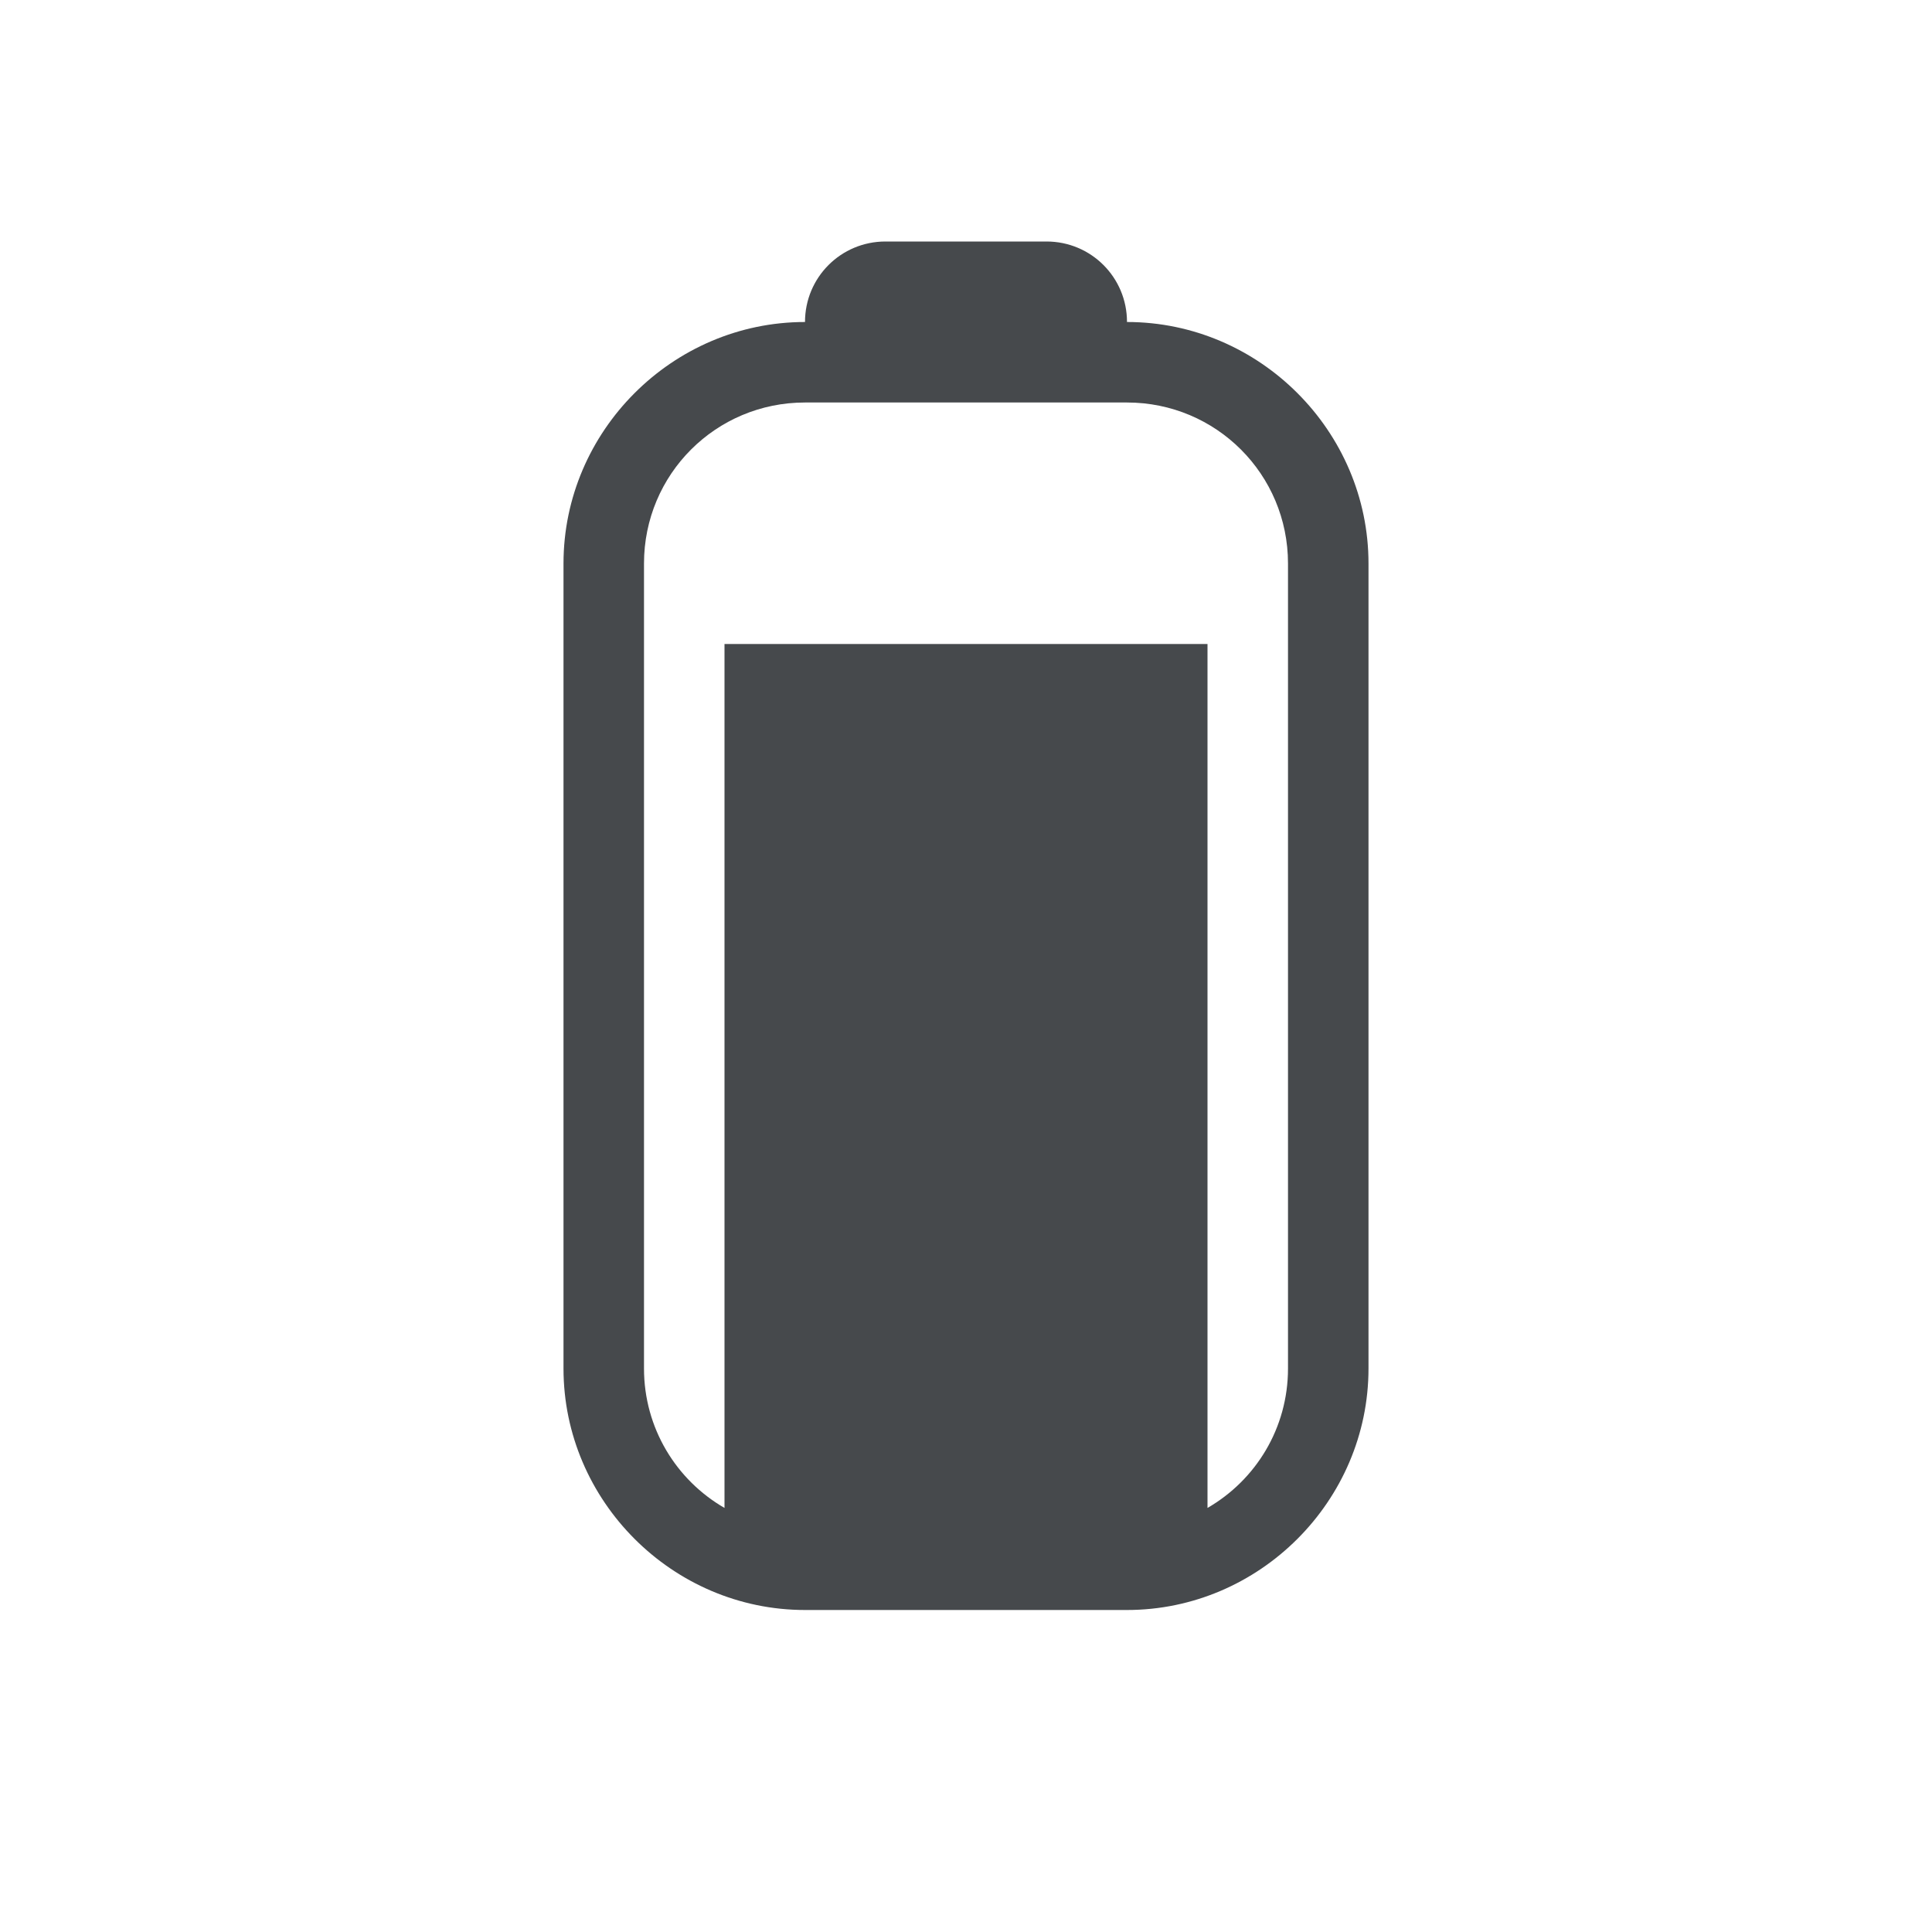
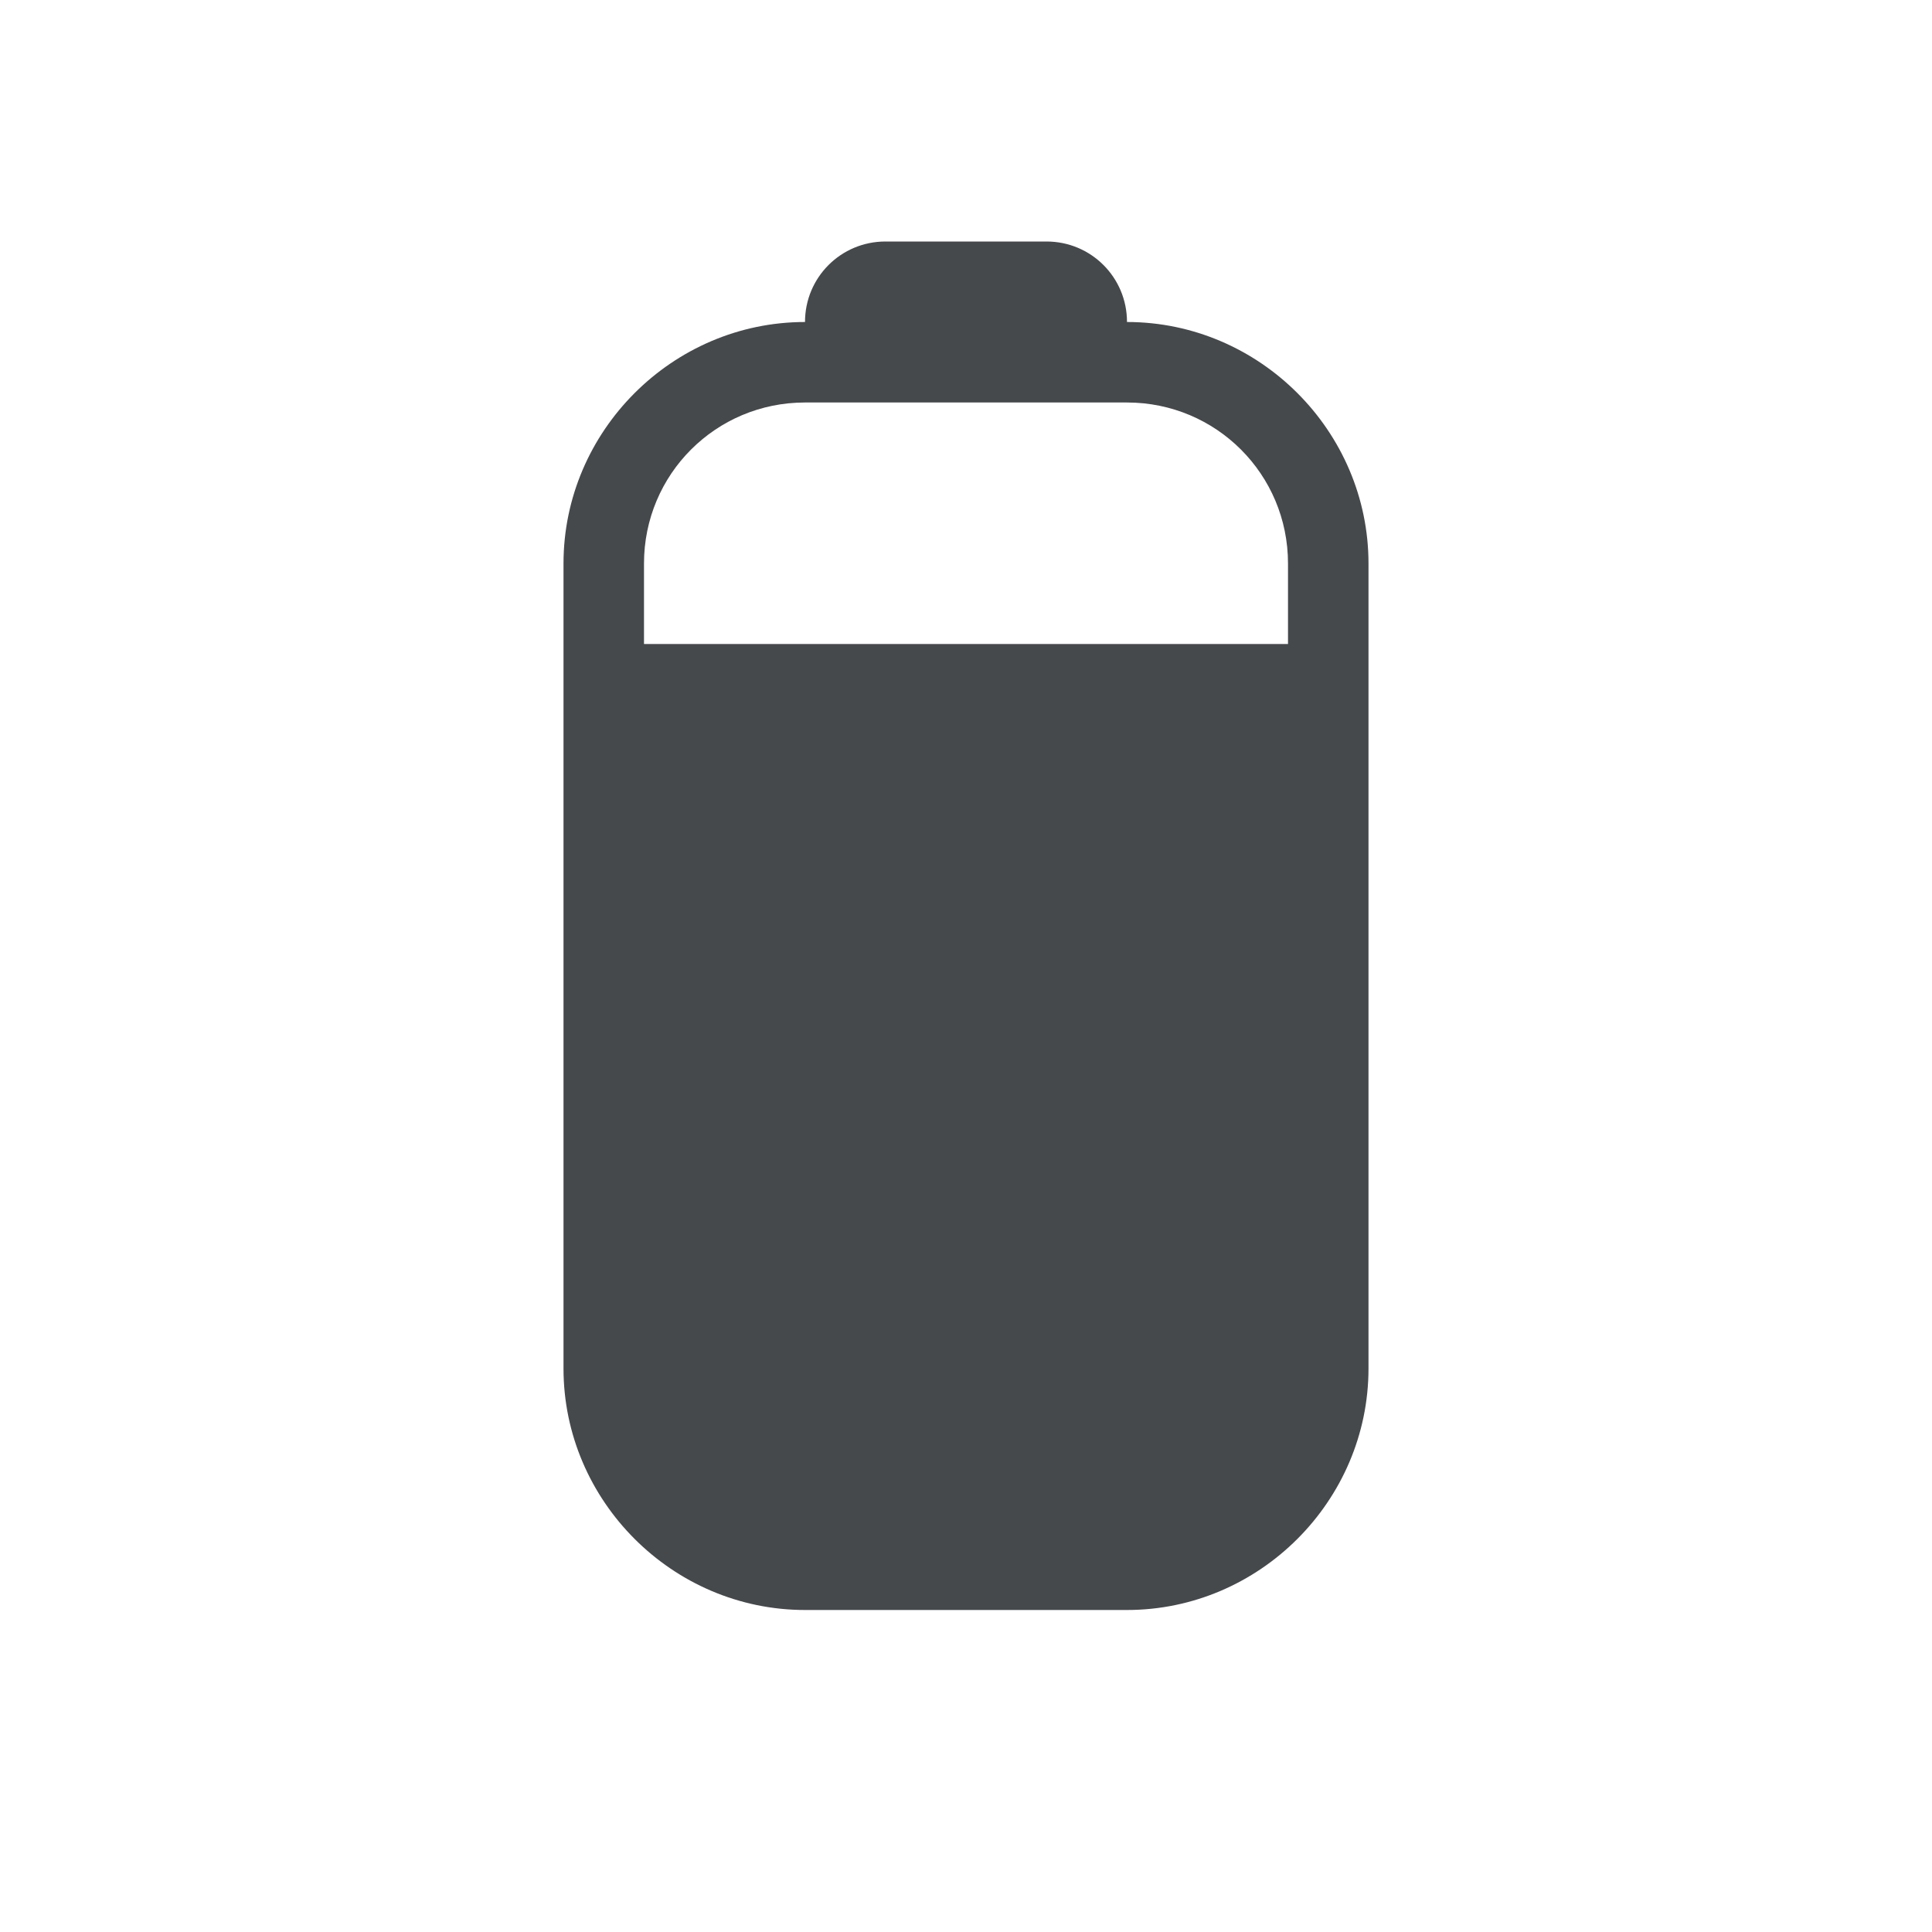
<svg xmlns="http://www.w3.org/2000/svg" width="24" height="24" version="1.1">
  <defs id="e">
    <style id="current-color-scheme" type="text/css">.ColorScheme-Text {color:#090d11;}
			.ColorScheme-Background{color:#ffffff;}</style>
  </defs>
-   <path class="ColorScheme-Background" d="m11 2c-0.751 0-1.284 0.501-1.625 1.125-1.892 0.312-3.375 1.9-3.375 3.875v10c0 2.194 1.806 4 4 4h4c2.194 0 4-1.806 4-4v-10c0-1.97-1.489-3.558-3.375-3.875-0.342-0.624-0.874-1.125-1.625-1.125zm0 1h2c0.554 0 1 0.446 1 1 1.645 0 3 1.355 3 3v10c0 1.645-1.355 3-3 3h-4c-1.645 0-3-1.355-3-3v-10c0-1.645 1.355-3 3-3 0-0.554 0.446-1 1-1zm-3 14c0 0.743 0.402 1.387 1 1.732v-10.732h-1zm7 0v1.732c0.598-0.345 1-0.99 1-1.732v-9h-1z" fill="currentColor" fill-opacity=".5" />
-   <path class="ColorScheme-Text" d="m11 3c-0.554 0-1 0.446-1 1-1.645 0-3 1.355-3 3v10c0 1.645 1.355 3 3 3h4c1.645 0 3-1.355 3-3v-10c0-1.645-1.355-3-3-3 0-0.554-0.446-1-1-1zm-1 2h4c1.108 0 2 0.892 2 2v10c0 0.743-0.402 1.387-1 1.732v-10.732h-6v10.732c-0.598-0.345-1-0.99-1-1.732v-10c0-1.108 0.892-2 2-2z" fill="currentColor" fill-opacity=".75" />
+   <path class="ColorScheme-Background" d="m11 2c-0.751 0-1.284 0.501-1.625 1.125-1.892 0.312-3.375 1.9-3.375 3.875v10c0 2.194 1.806 4 4 4h4c2.194 0 4-1.806 4-4v-10c0-1.97-1.489-3.558-3.375-3.875-0.342-0.624-0.874-1.125-1.625-1.125zm0 1h2c0.554 0 1 0.446 1 1 1.645 0 3 1.355 3 3v10c0 1.645-1.355 3-3 3h-4c-1.645 0-3-1.355-3-3v-10c0-1.645 1.355-3 3-3 0-0.554 0.446-1 1-1zm-3 4v1h8v-1z" style="fill-opacity:.5;fill:currentColor" />
+   <path class="ColorScheme-Text" d="m11 3c-0.554 0-1 0.446-1 1-1.645 0-3 1.355-3 3v10c0 1.645 1.355 3 3 3h4c1.645 0 3-1.355 3-3v-10c0-1.645-1.355-3-3-3 0-0.554-0.446-1-1-1zm-1 2h4c1.108 0 2 0.892 2 2v1h-8v-1c0-1.108 0.892-2 2-2z" style="fill-opacity:.75;fill:currentColor" />
</svg>
